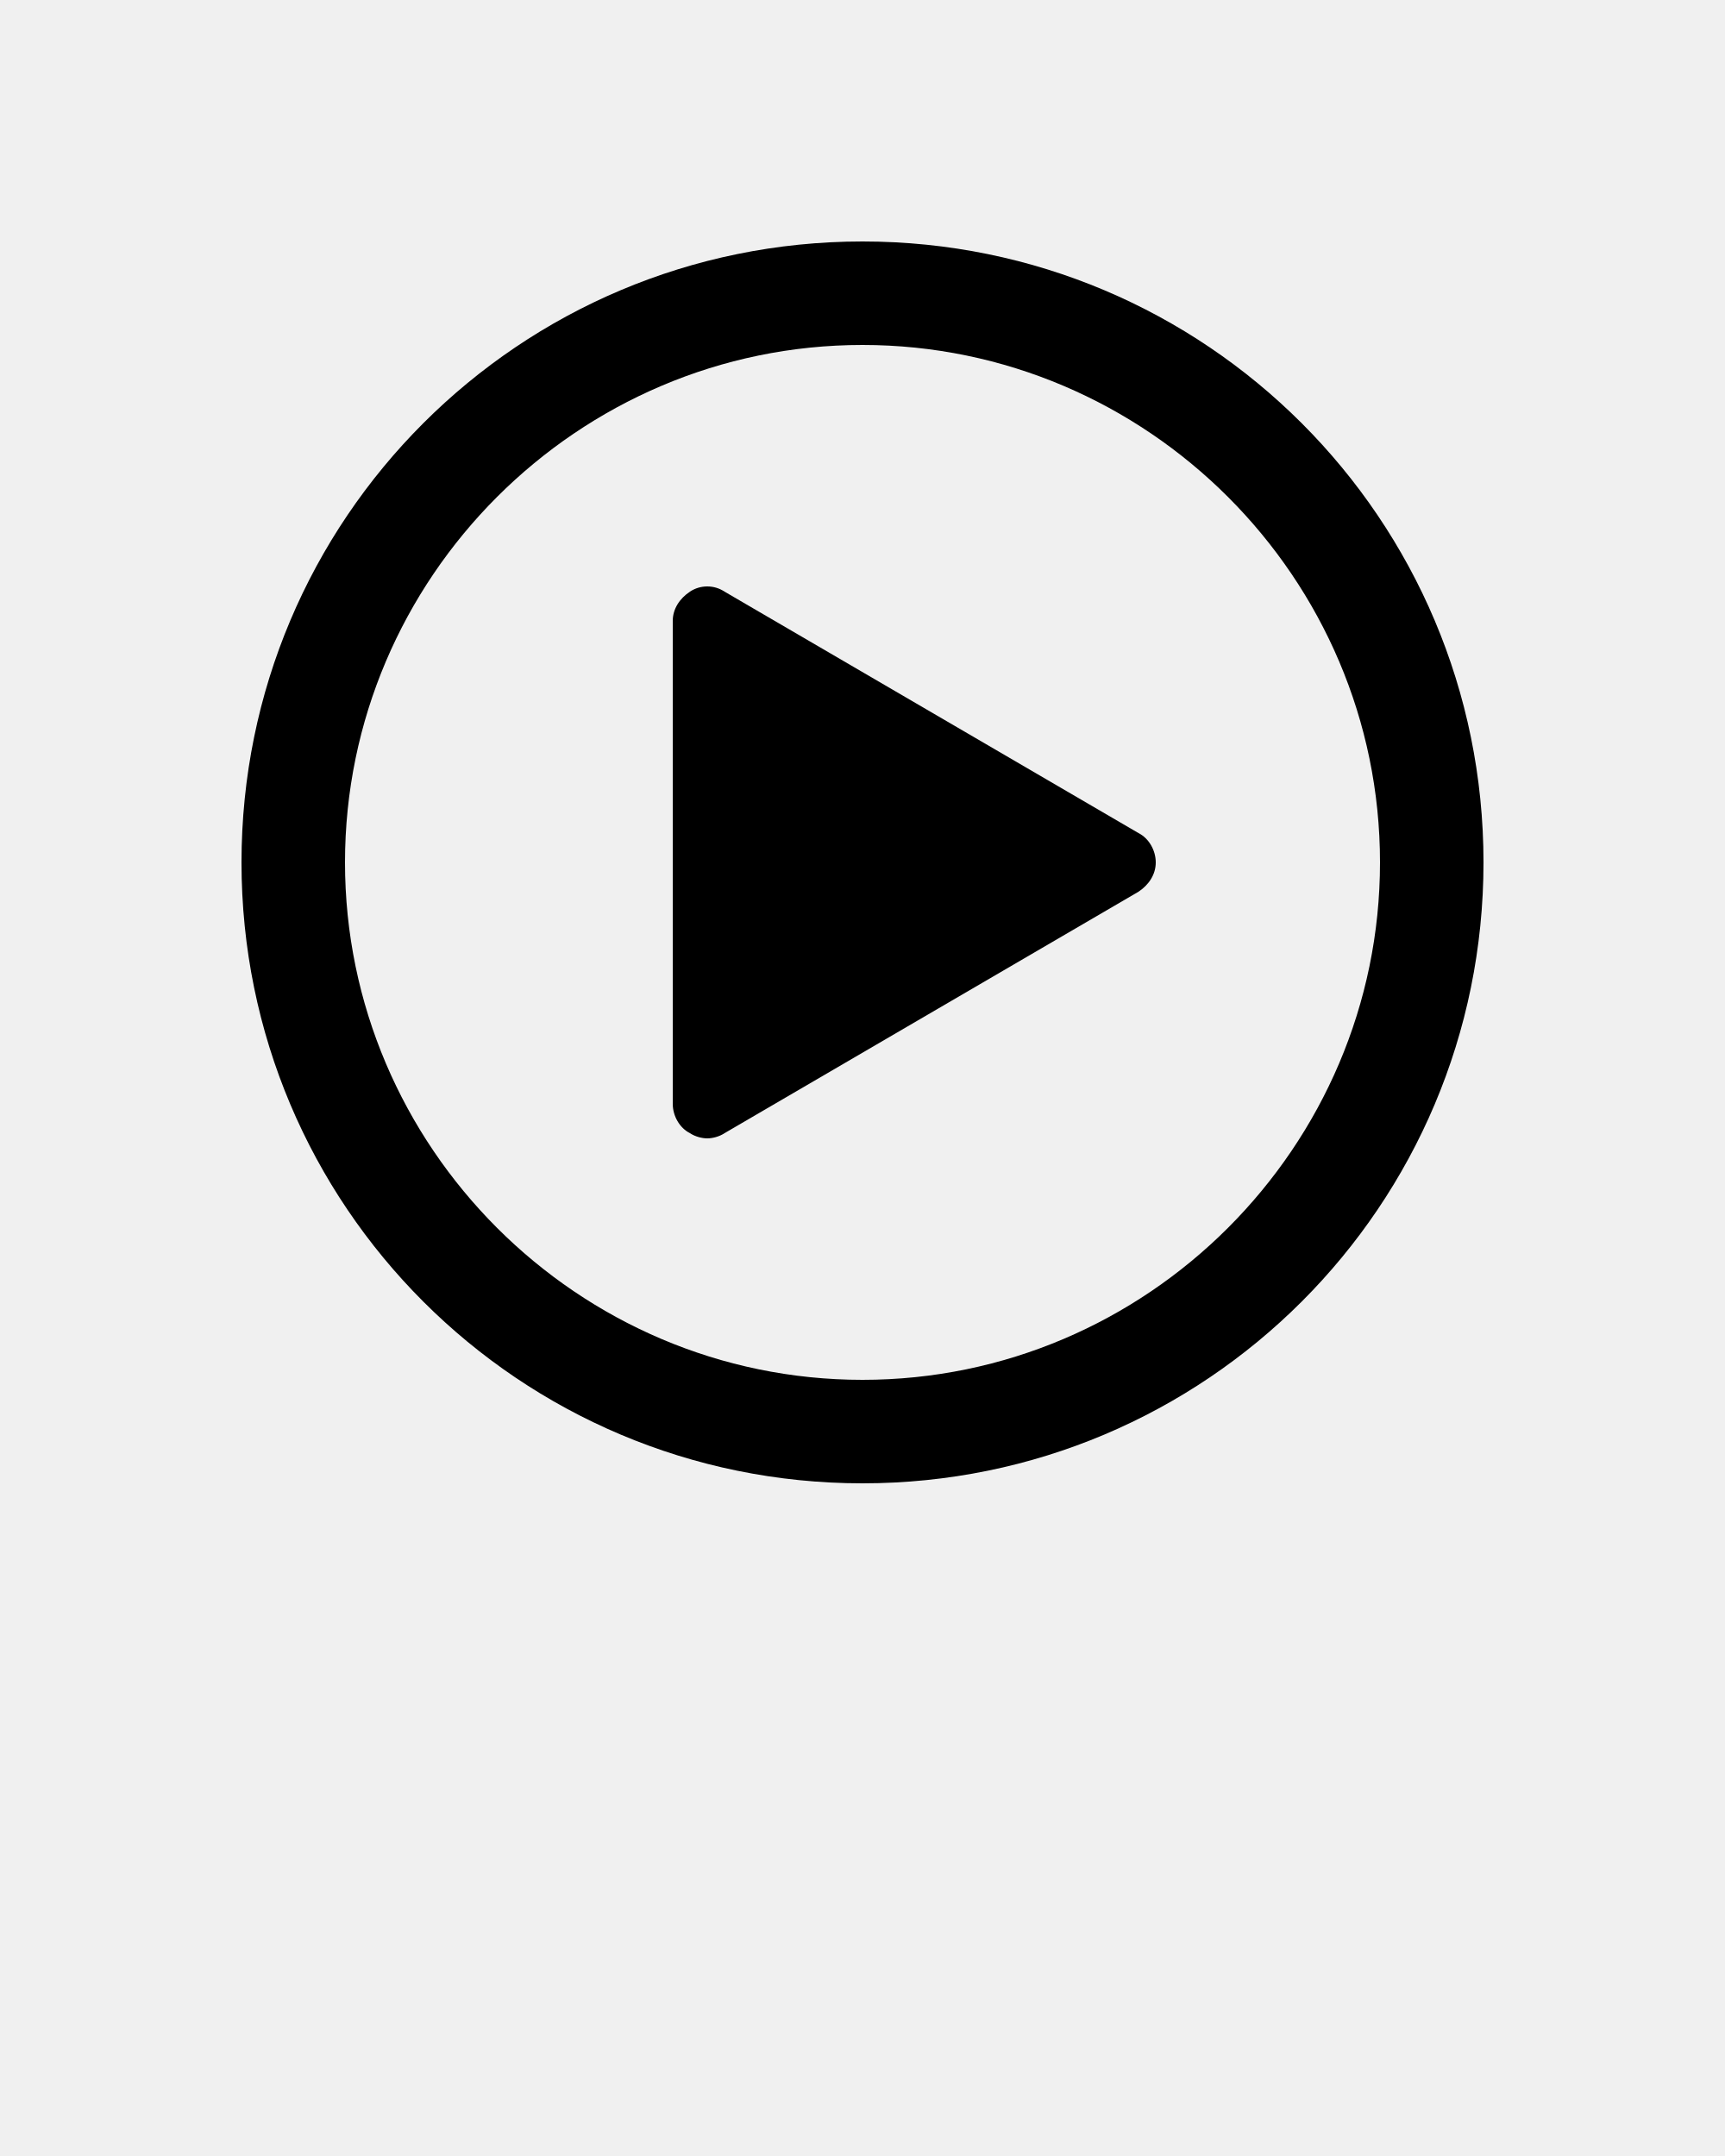
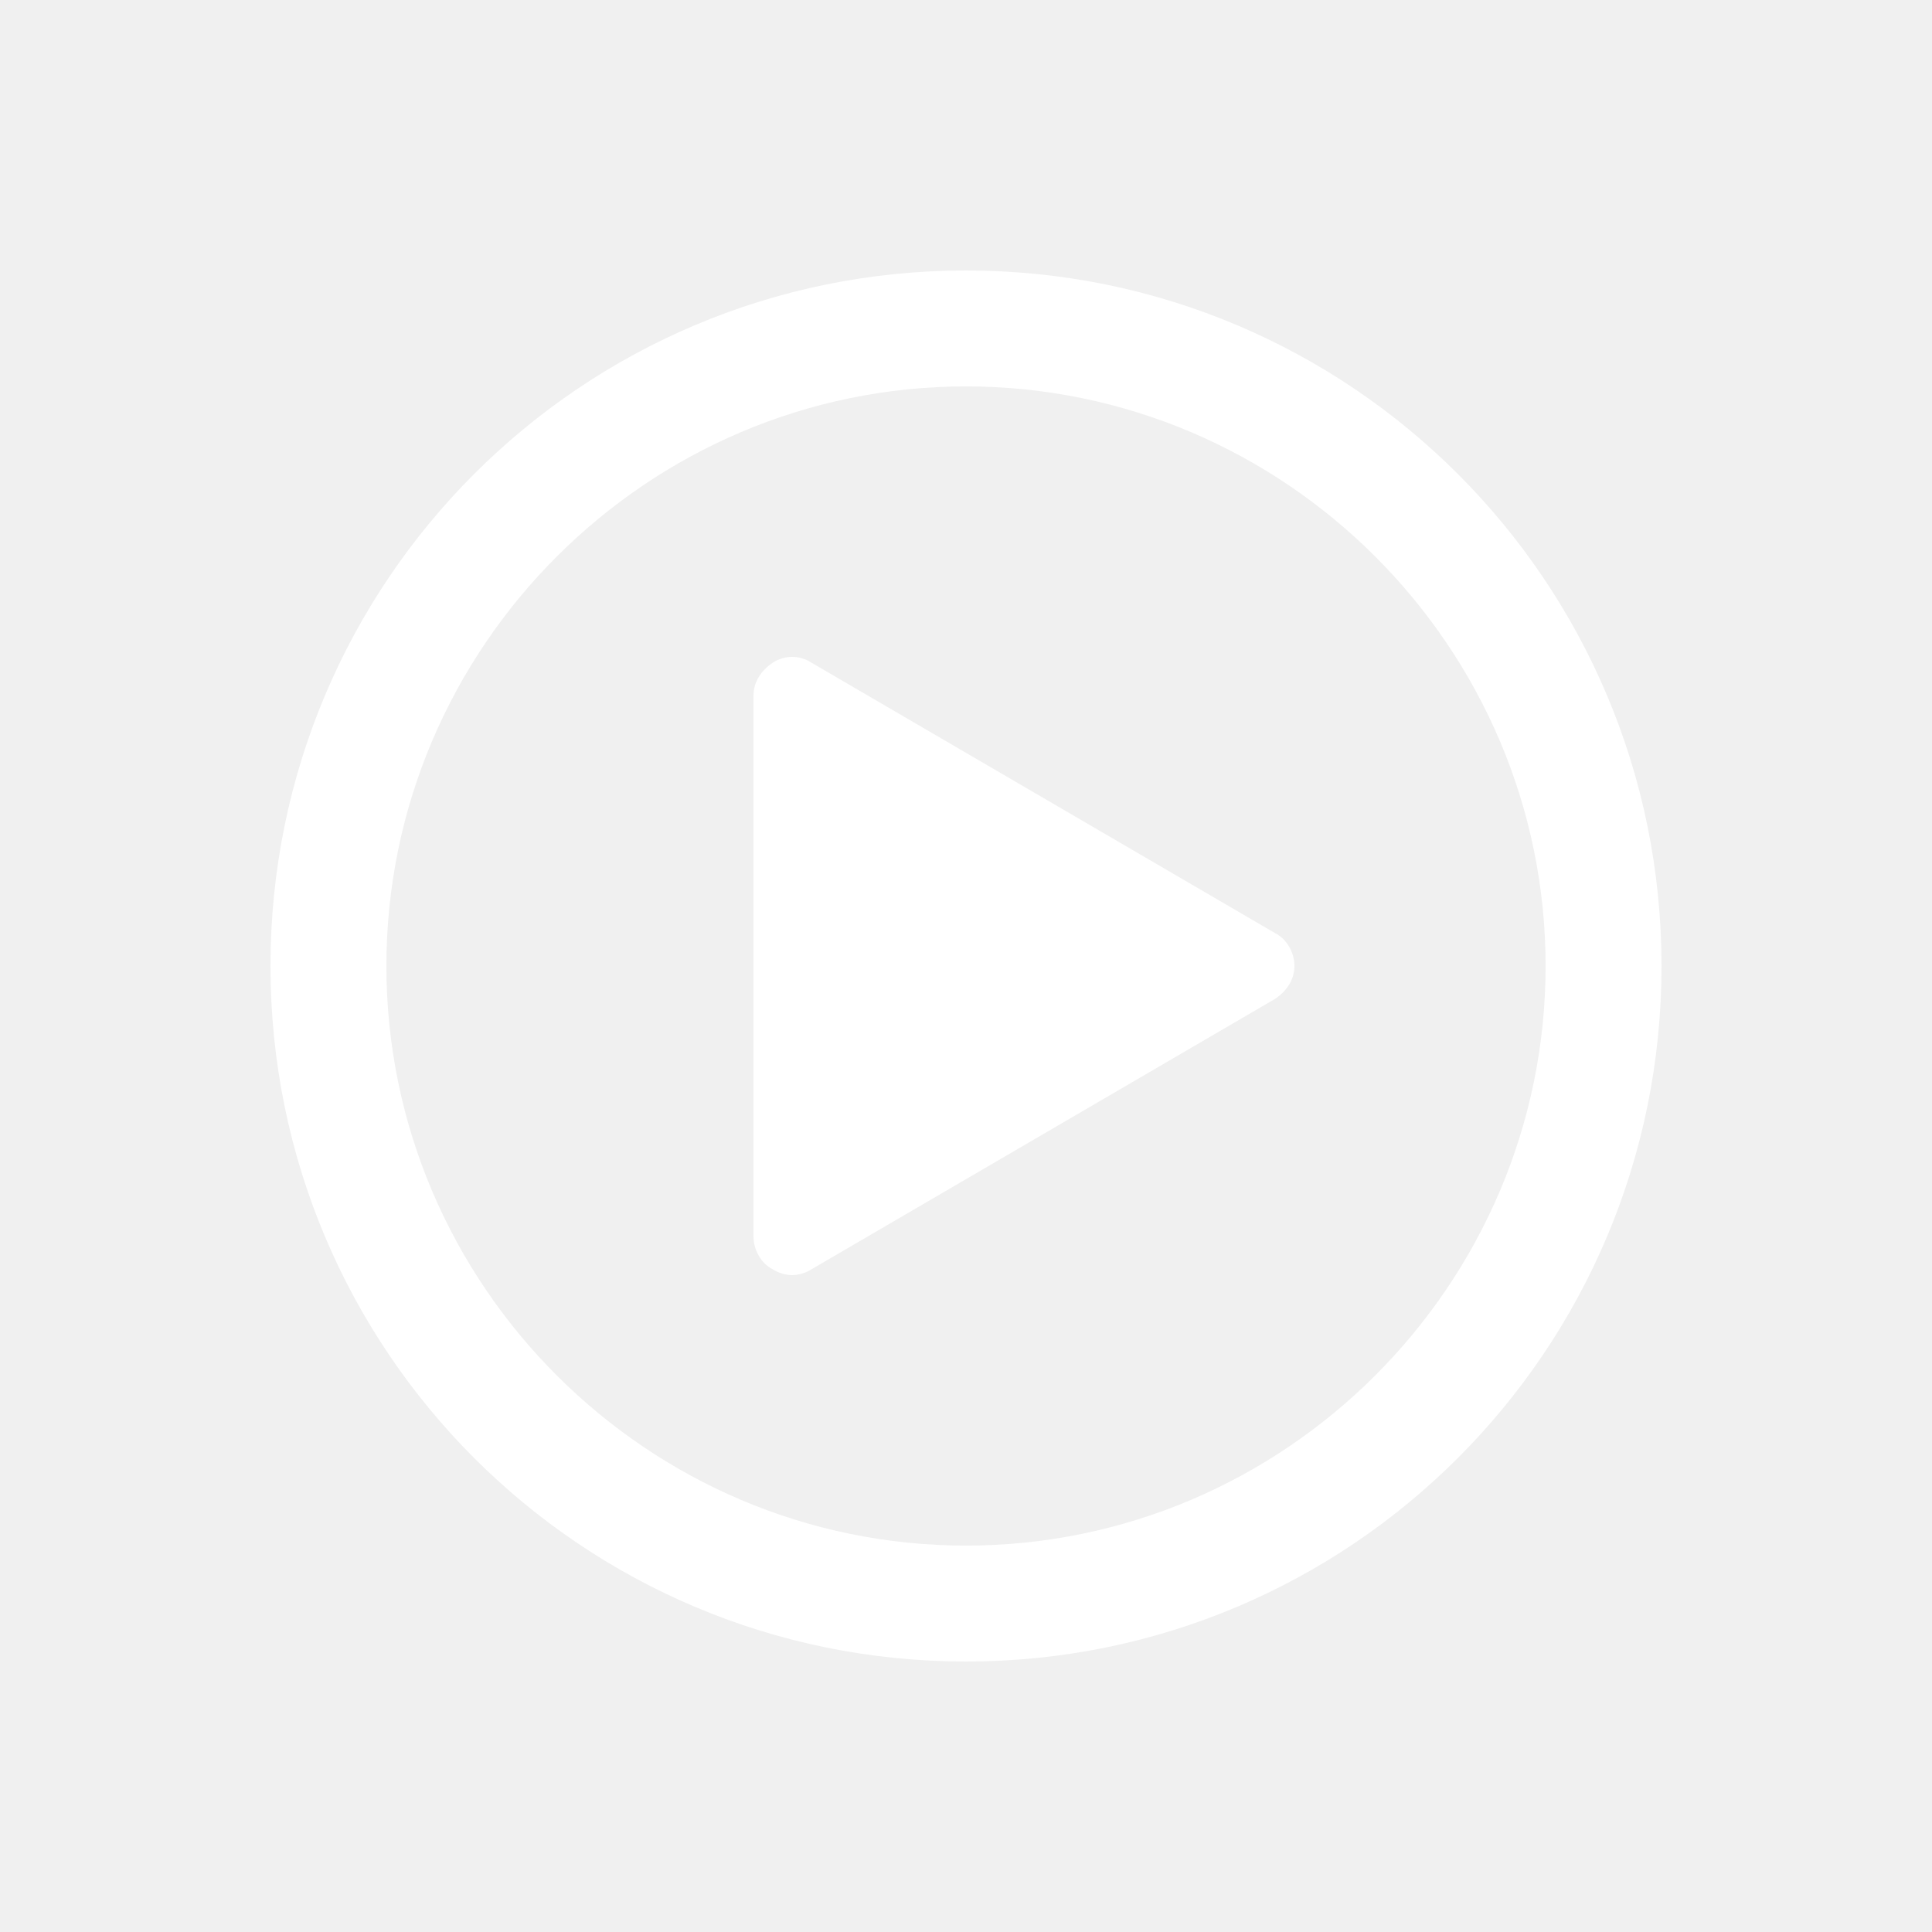
- <svg xmlns="http://www.w3.org/2000/svg" version="1.1" x="0px" y="0px" viewBox="0 0 100 125" style="enable-background:new 0 0 100 100;" xml:space="preserve" fill="fff">
+ <svg xmlns="http://www.w3.org/2000/svg" version="1.1" x="0px" y="0px" viewBox="0 0 100 100" style="enable-background:new 0 0 100 100;" xml:space="preserve" fill="#fff">
  <g>
    <path d="M50,86c19.9,0,36-16.1,36-36S69.9,14,50,14S14,30.1,14,50S30.1,86,50,86z M50,20c16.5,0,30,13.5,30,30S66.5,80,50,80   S20,66.5,20,50S33.5,20,50,20z" />
    <path d="M40,65.7c0.3,0.2,0.7,0.3,1,0.3c0.3,0,0.7-0.1,1-0.3l24-14c0.6-0.4,1-1,1-1.7s-0.4-1.4-1-1.7l-24-14c-0.6-0.4-1.4-0.4-2,0   c-0.6,0.4-1,1-1,1.7v28C39,64.7,39.4,65.4,40,65.7z" />
  </g>
</svg>
